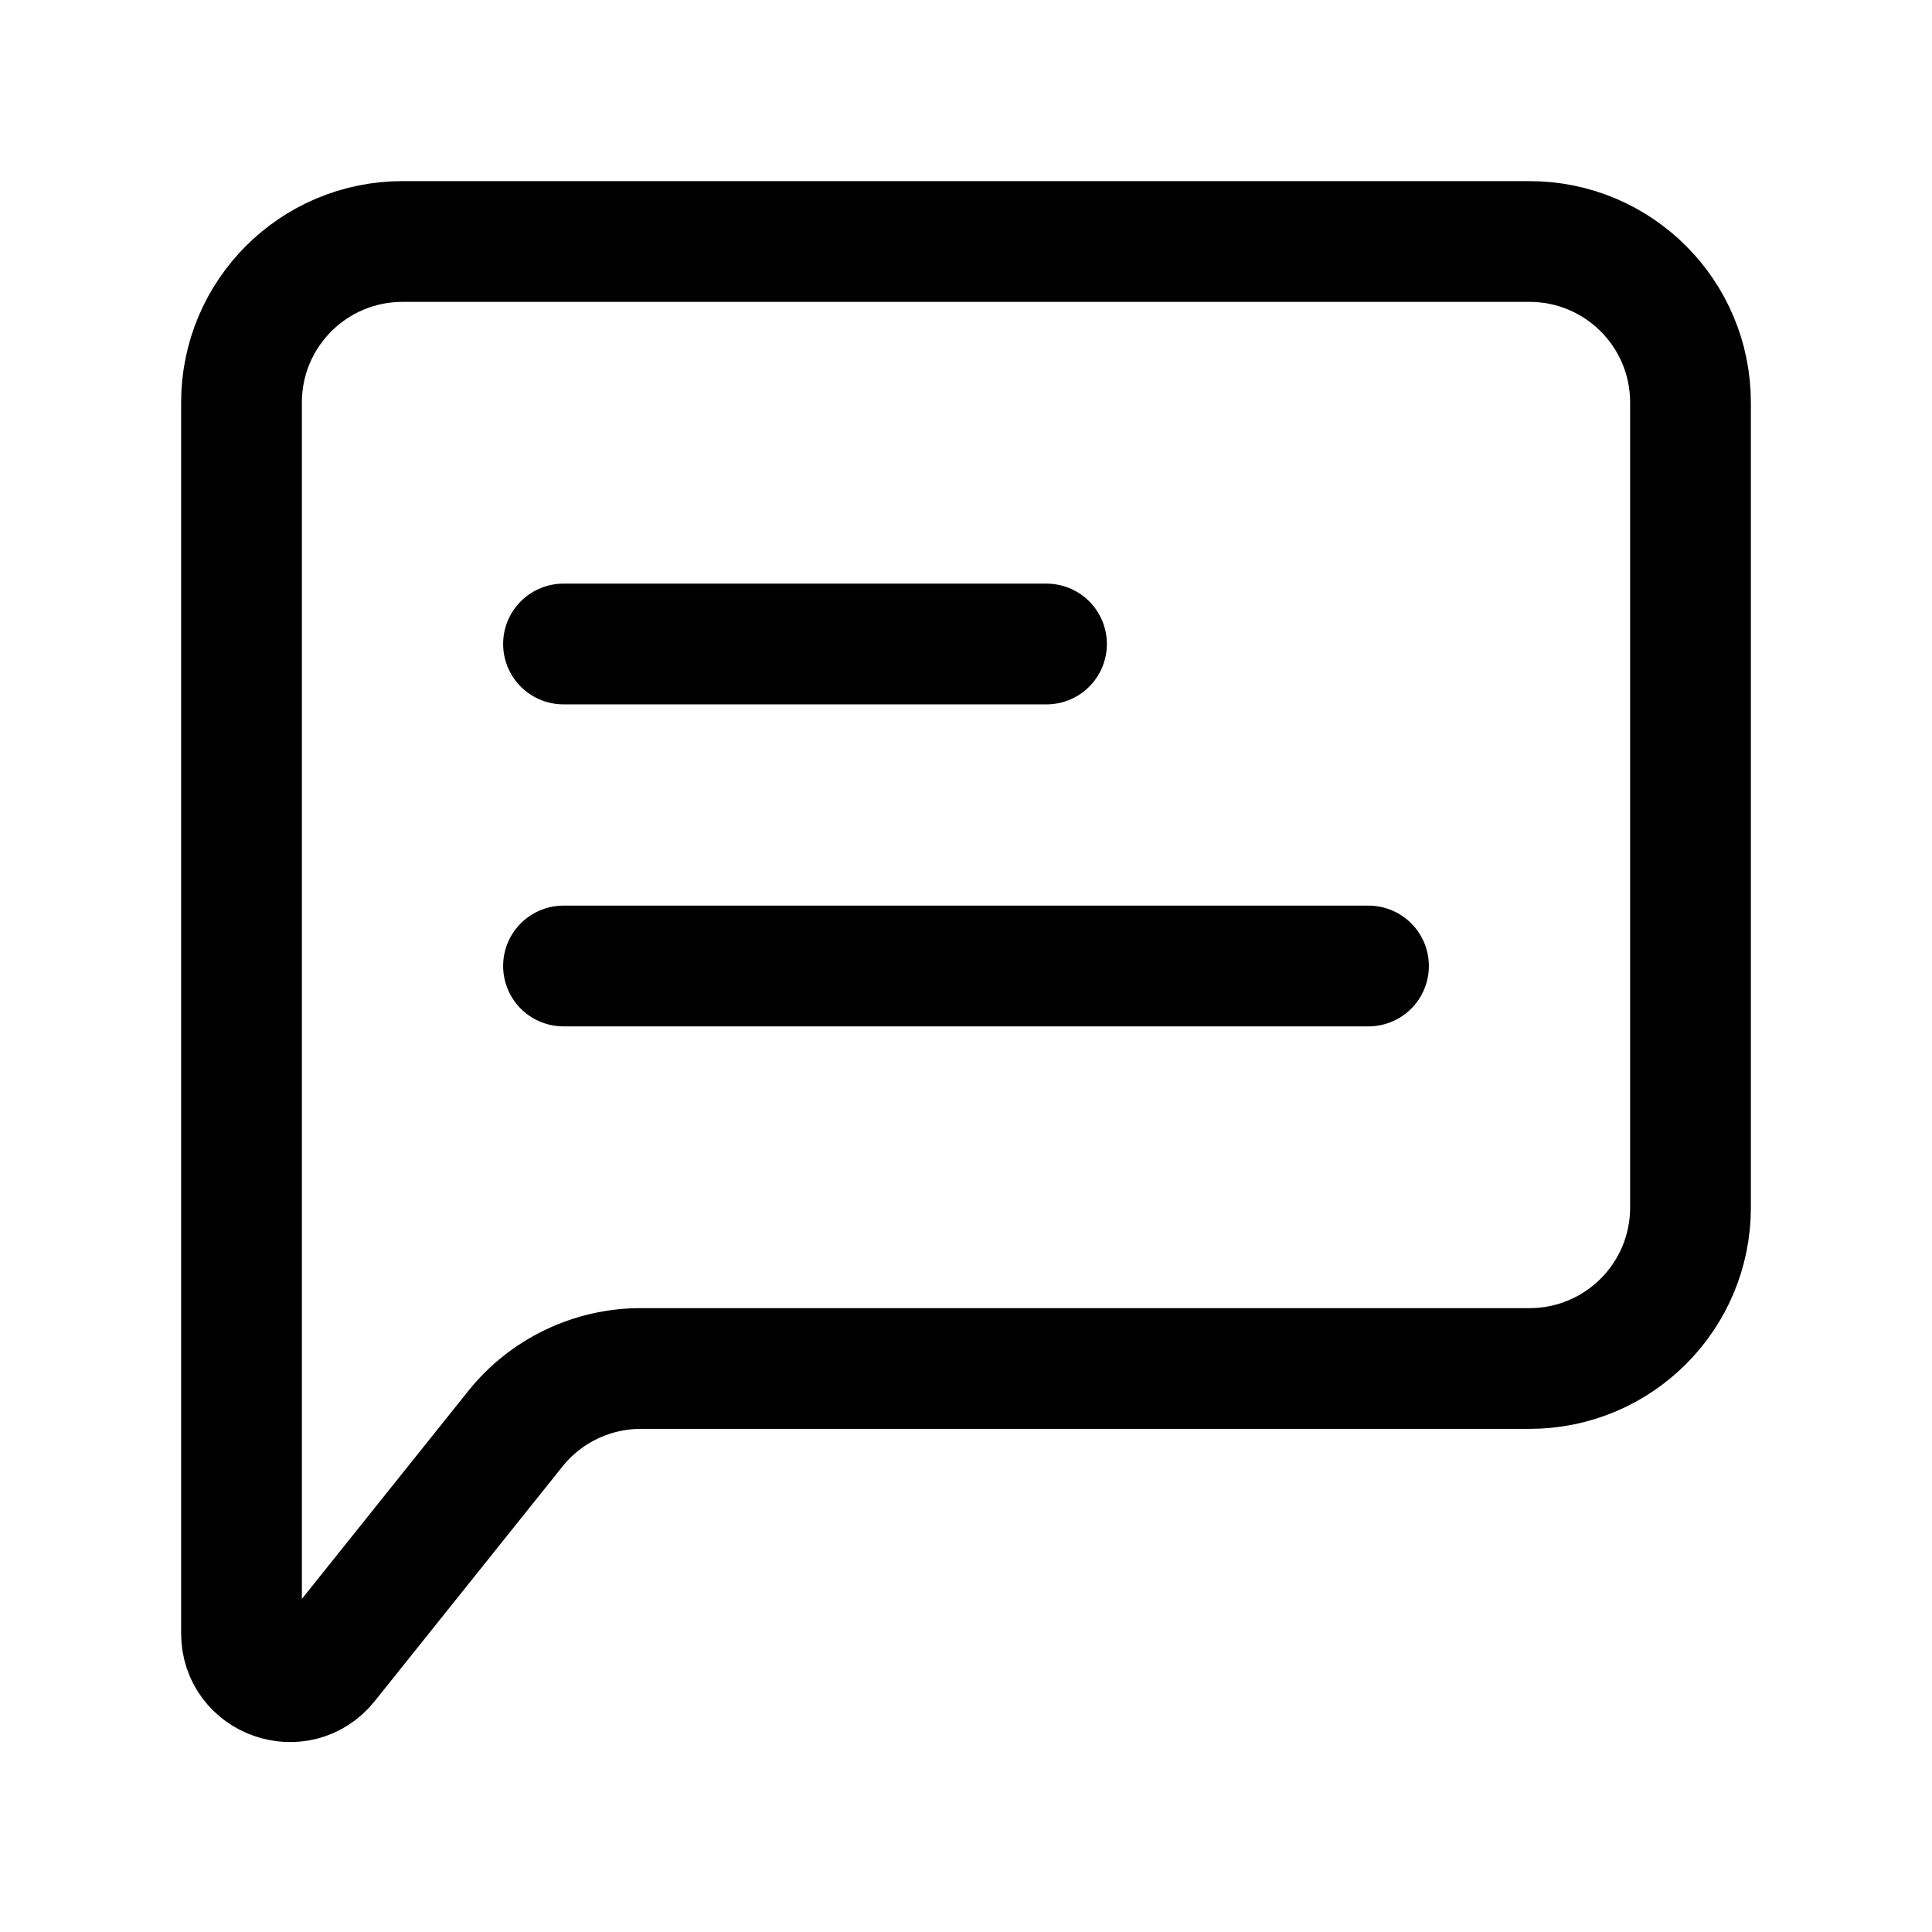
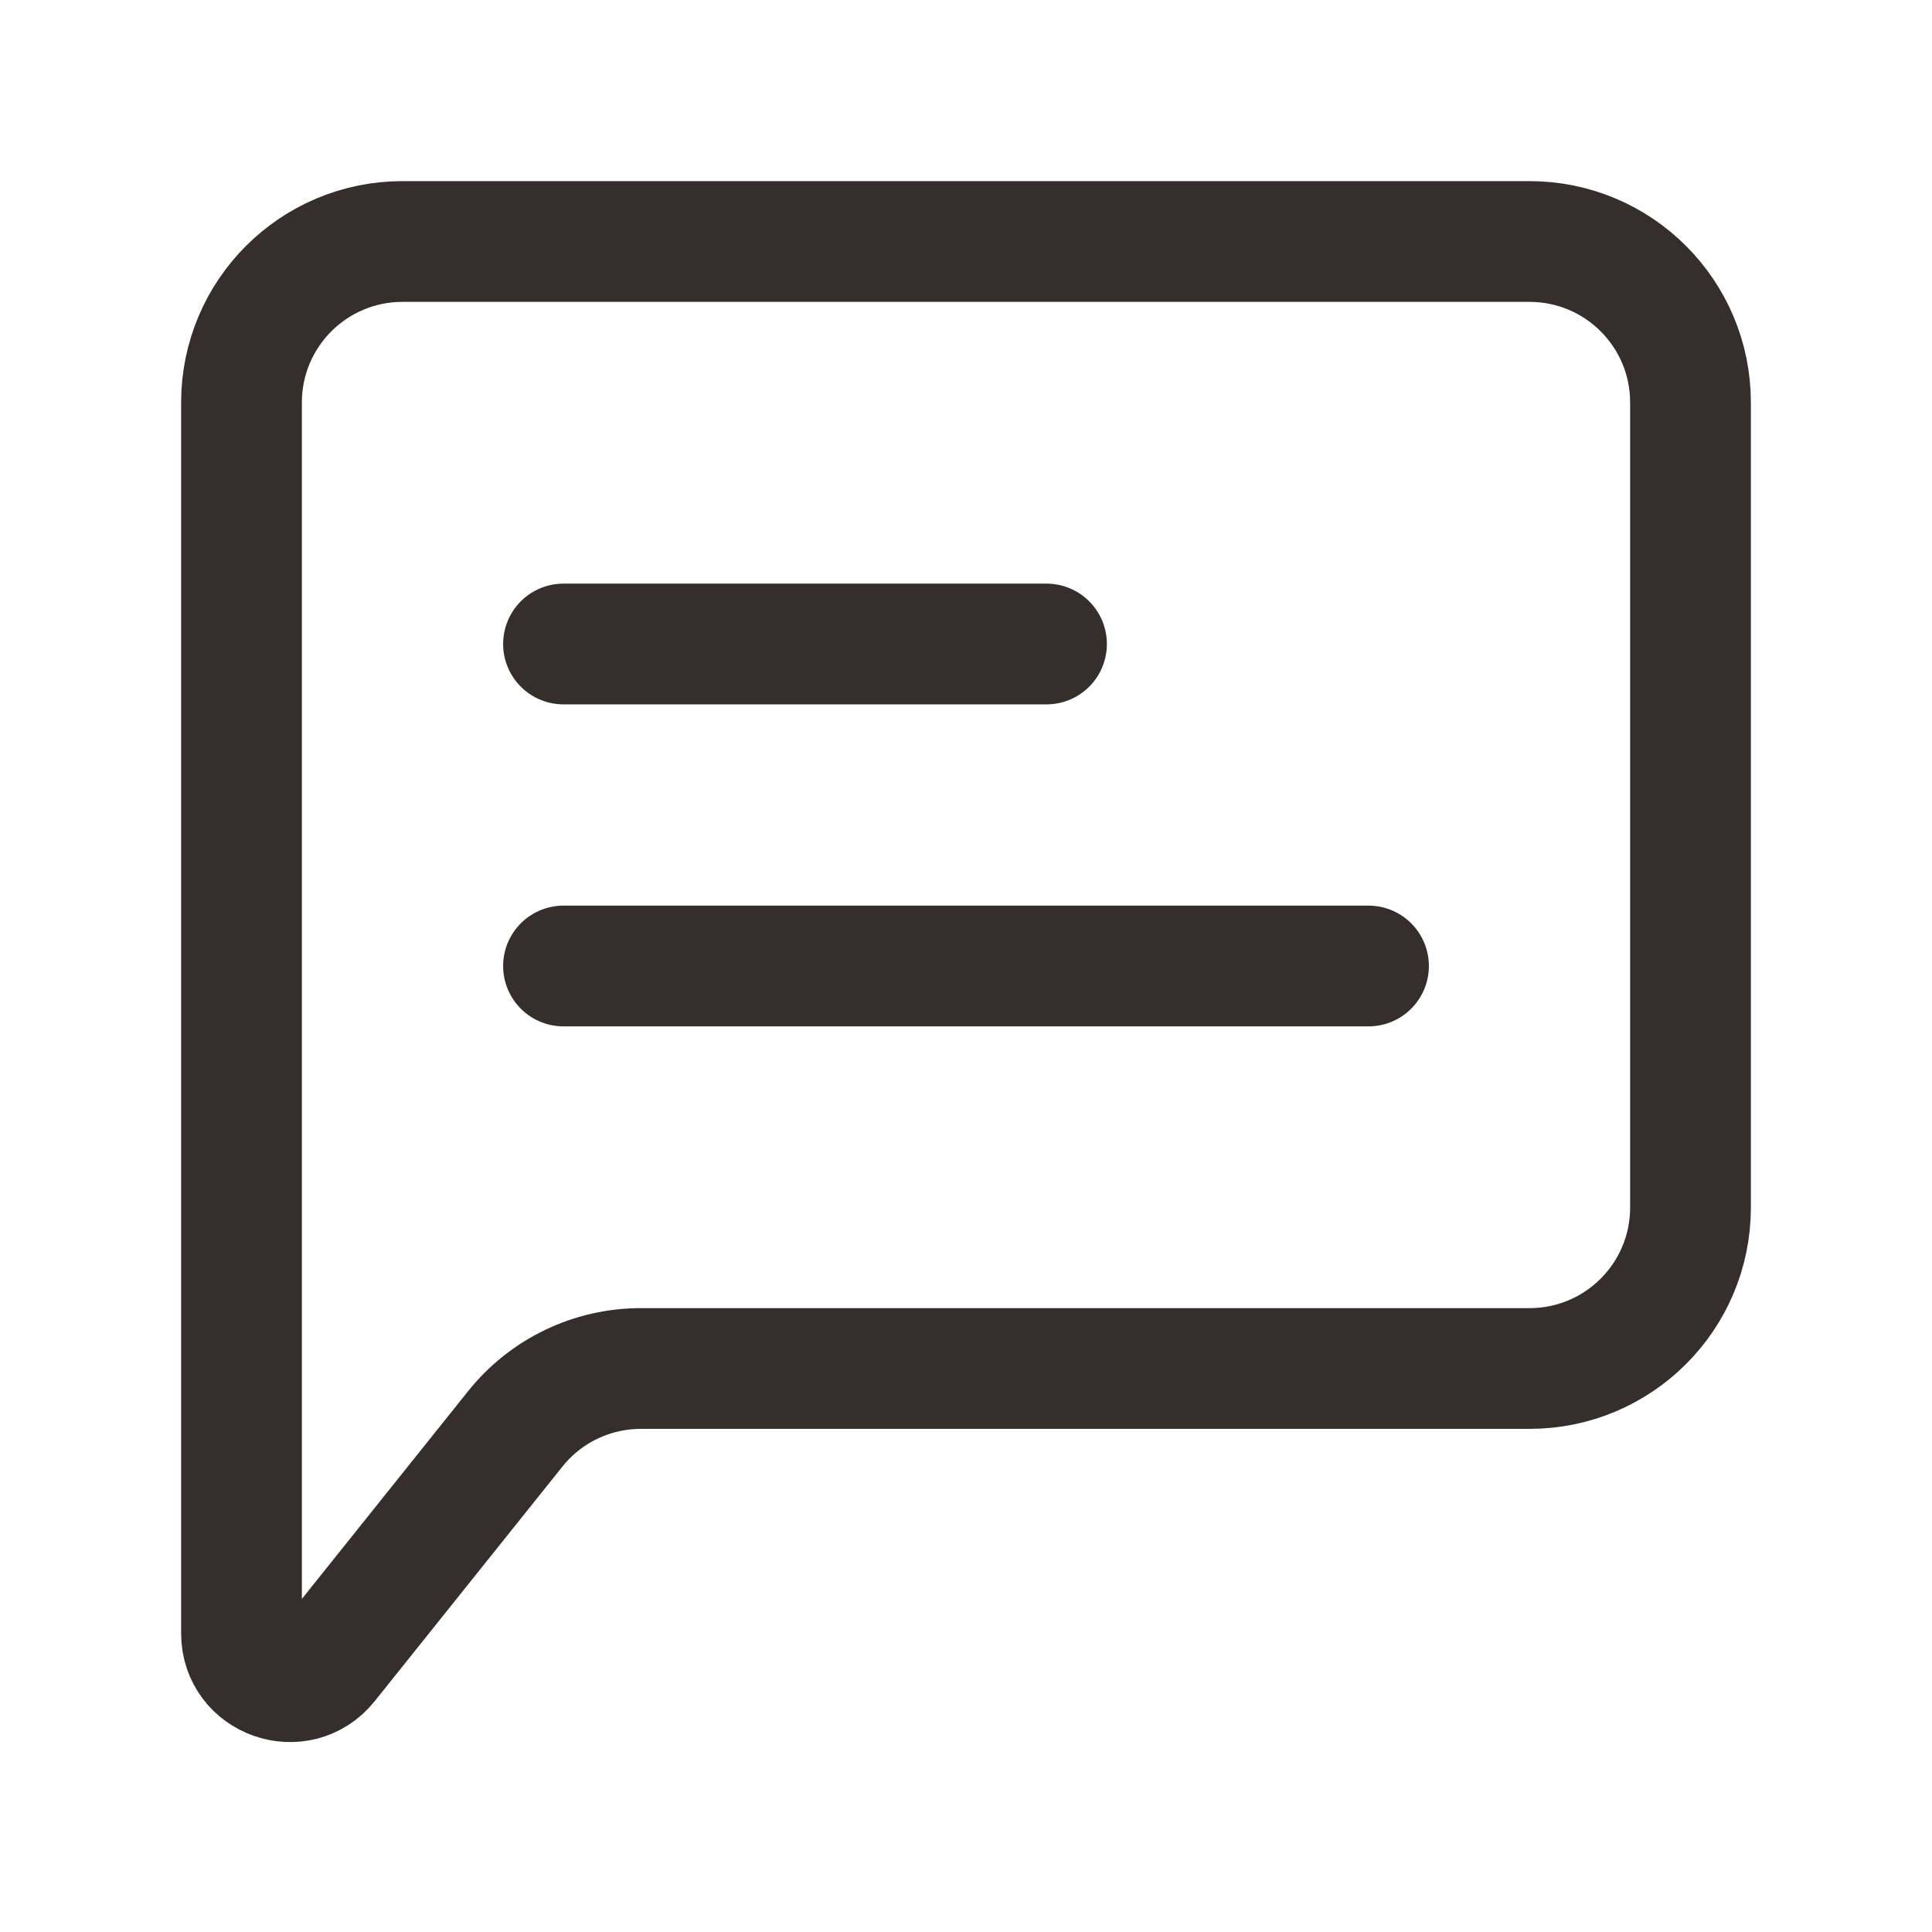
- <svg xmlns="http://www.w3.org/2000/svg" width="24" height="24" stroke-width="1.5" viewBox="0 0 24 24" fill="none">
+ <svg xmlns="http://www.w3.org/2000/svg" color="#362D2D" width="24" height="24" stroke-width="1.5" viewBox="0 0 24 24" fill="none">
  <path d="M7 12L17 12" stroke="currentColor" stroke-linecap="round" stroke-linejoin="round" />
  <path d="M7 8L13 8" stroke="currentColor" stroke-linecap="round" stroke-linejoin="round" />
  <path d="M3 20.29V5C3 3.895 3.895 3 5 3H19C20.105 3 21 3.895 21 5V15C21 16.105 20.105 17 19 17H7.961C7.354 17 6.779 17.276 6.4 17.751L4.069 20.664C3.714 21.107 3 20.857 3 20.29Z" stroke="currentColor" stroke-width="1.5" />
</svg>
